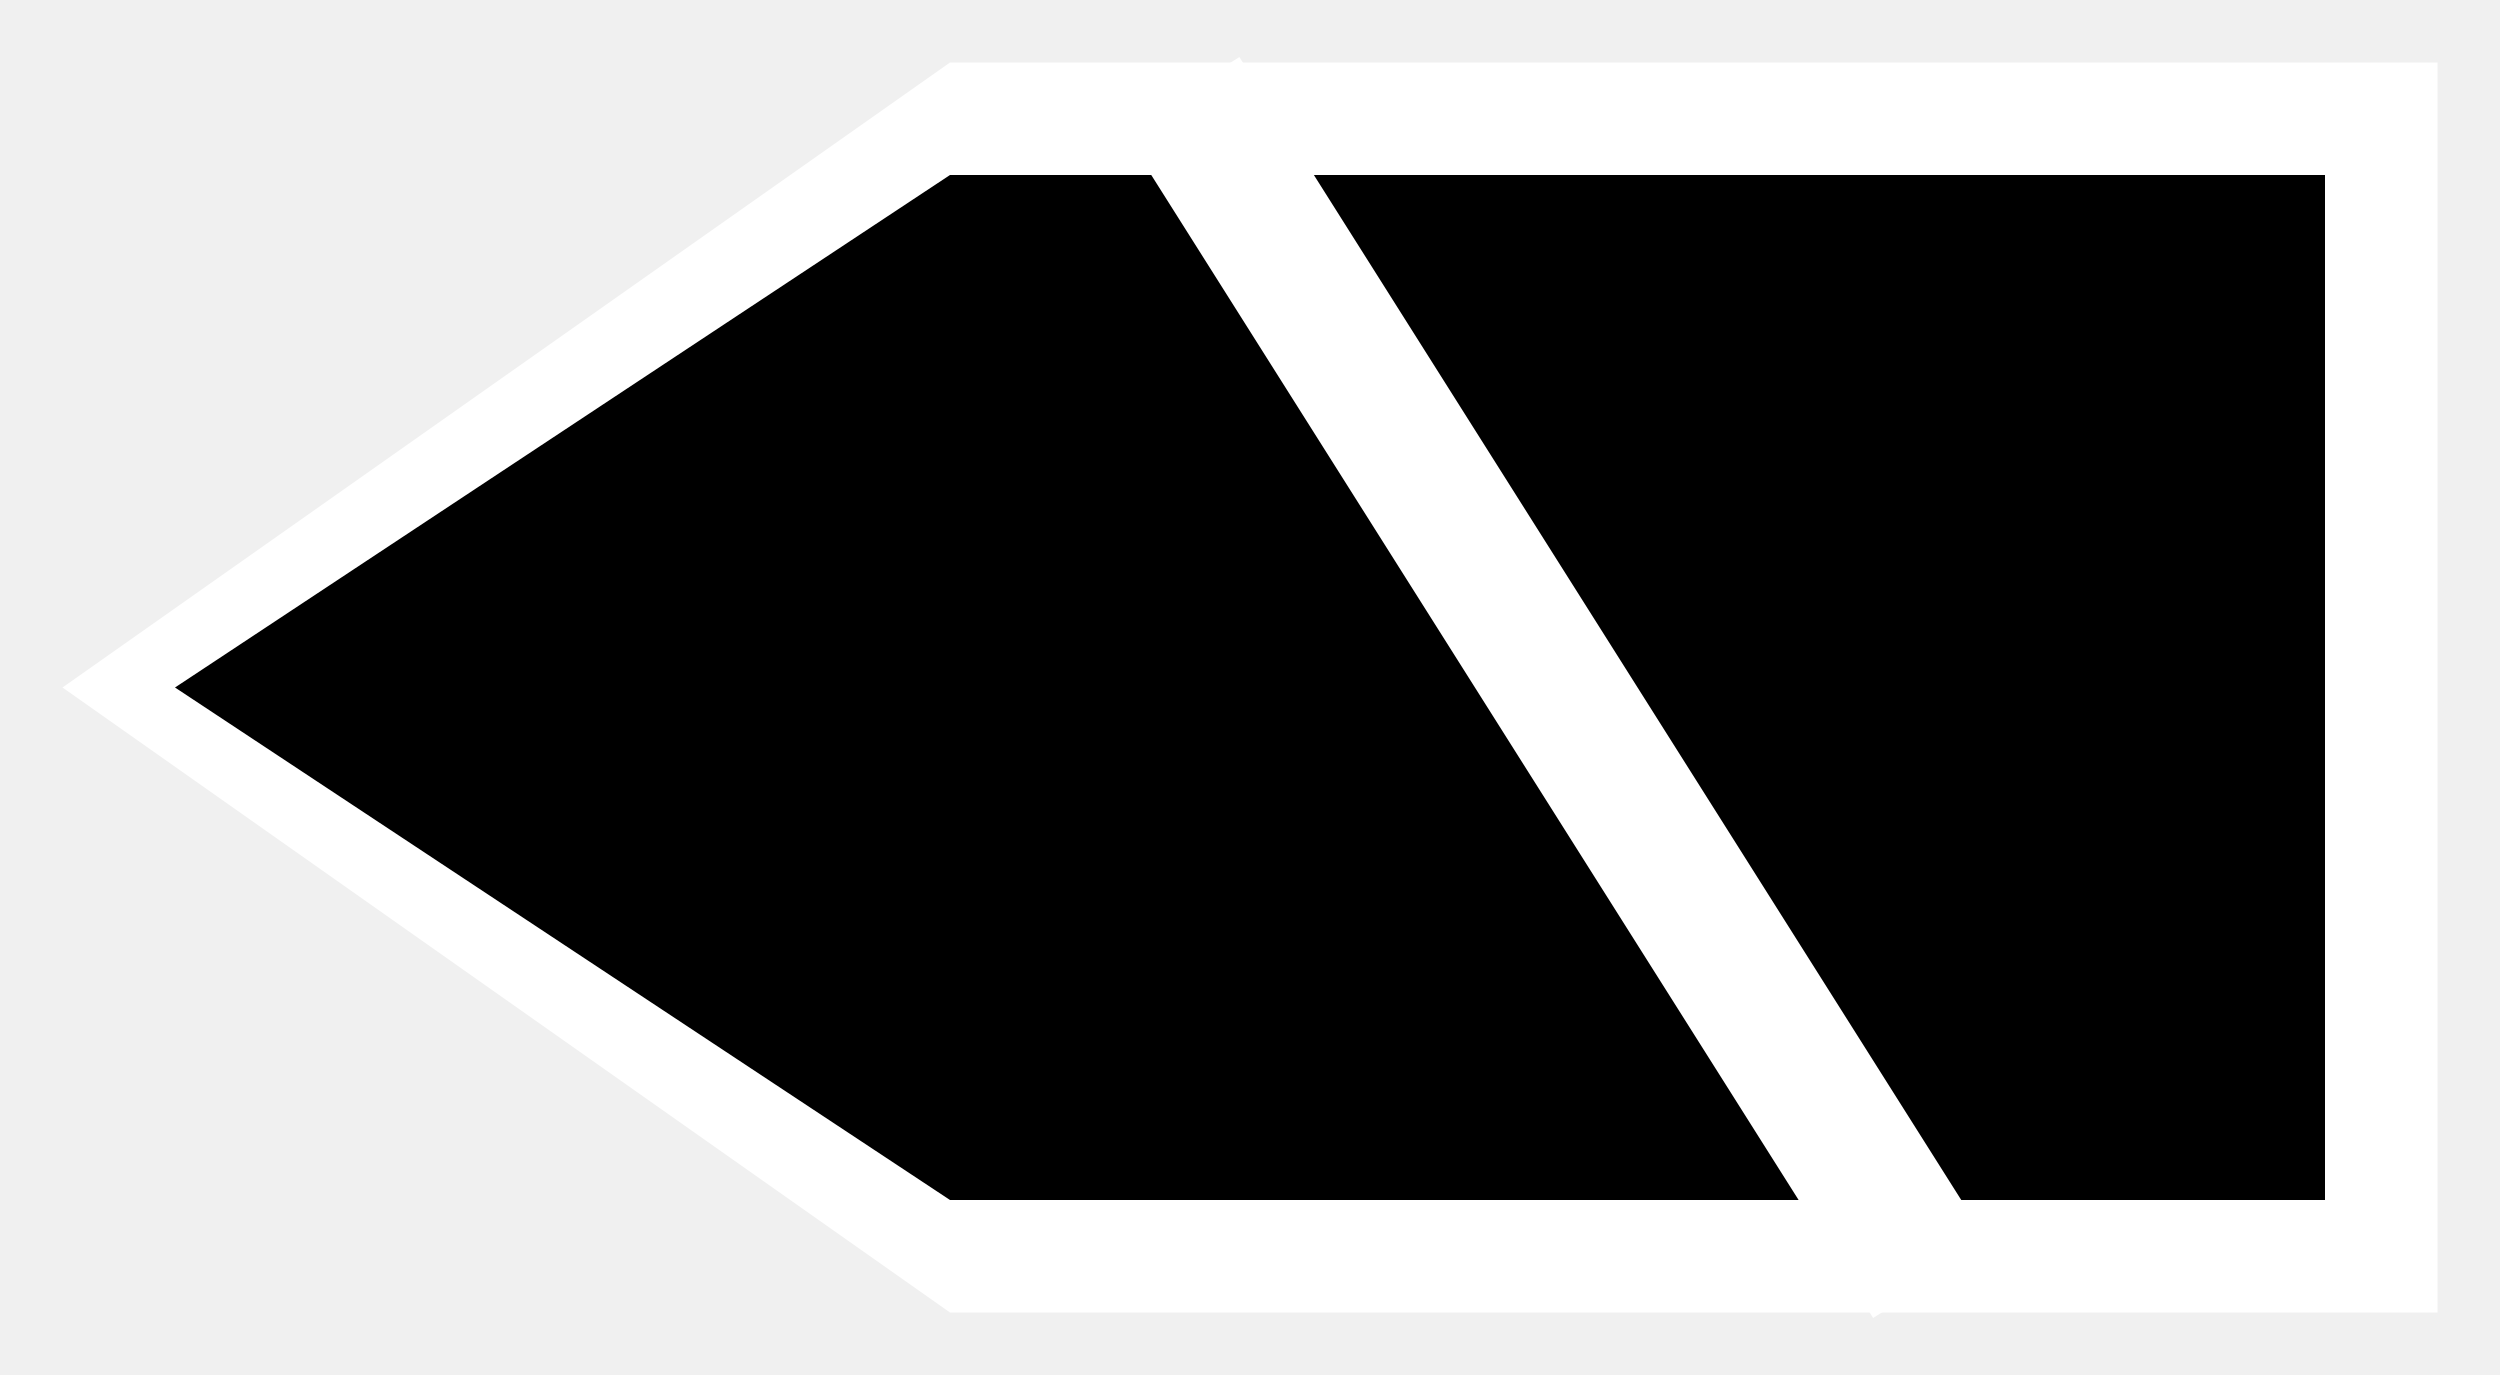
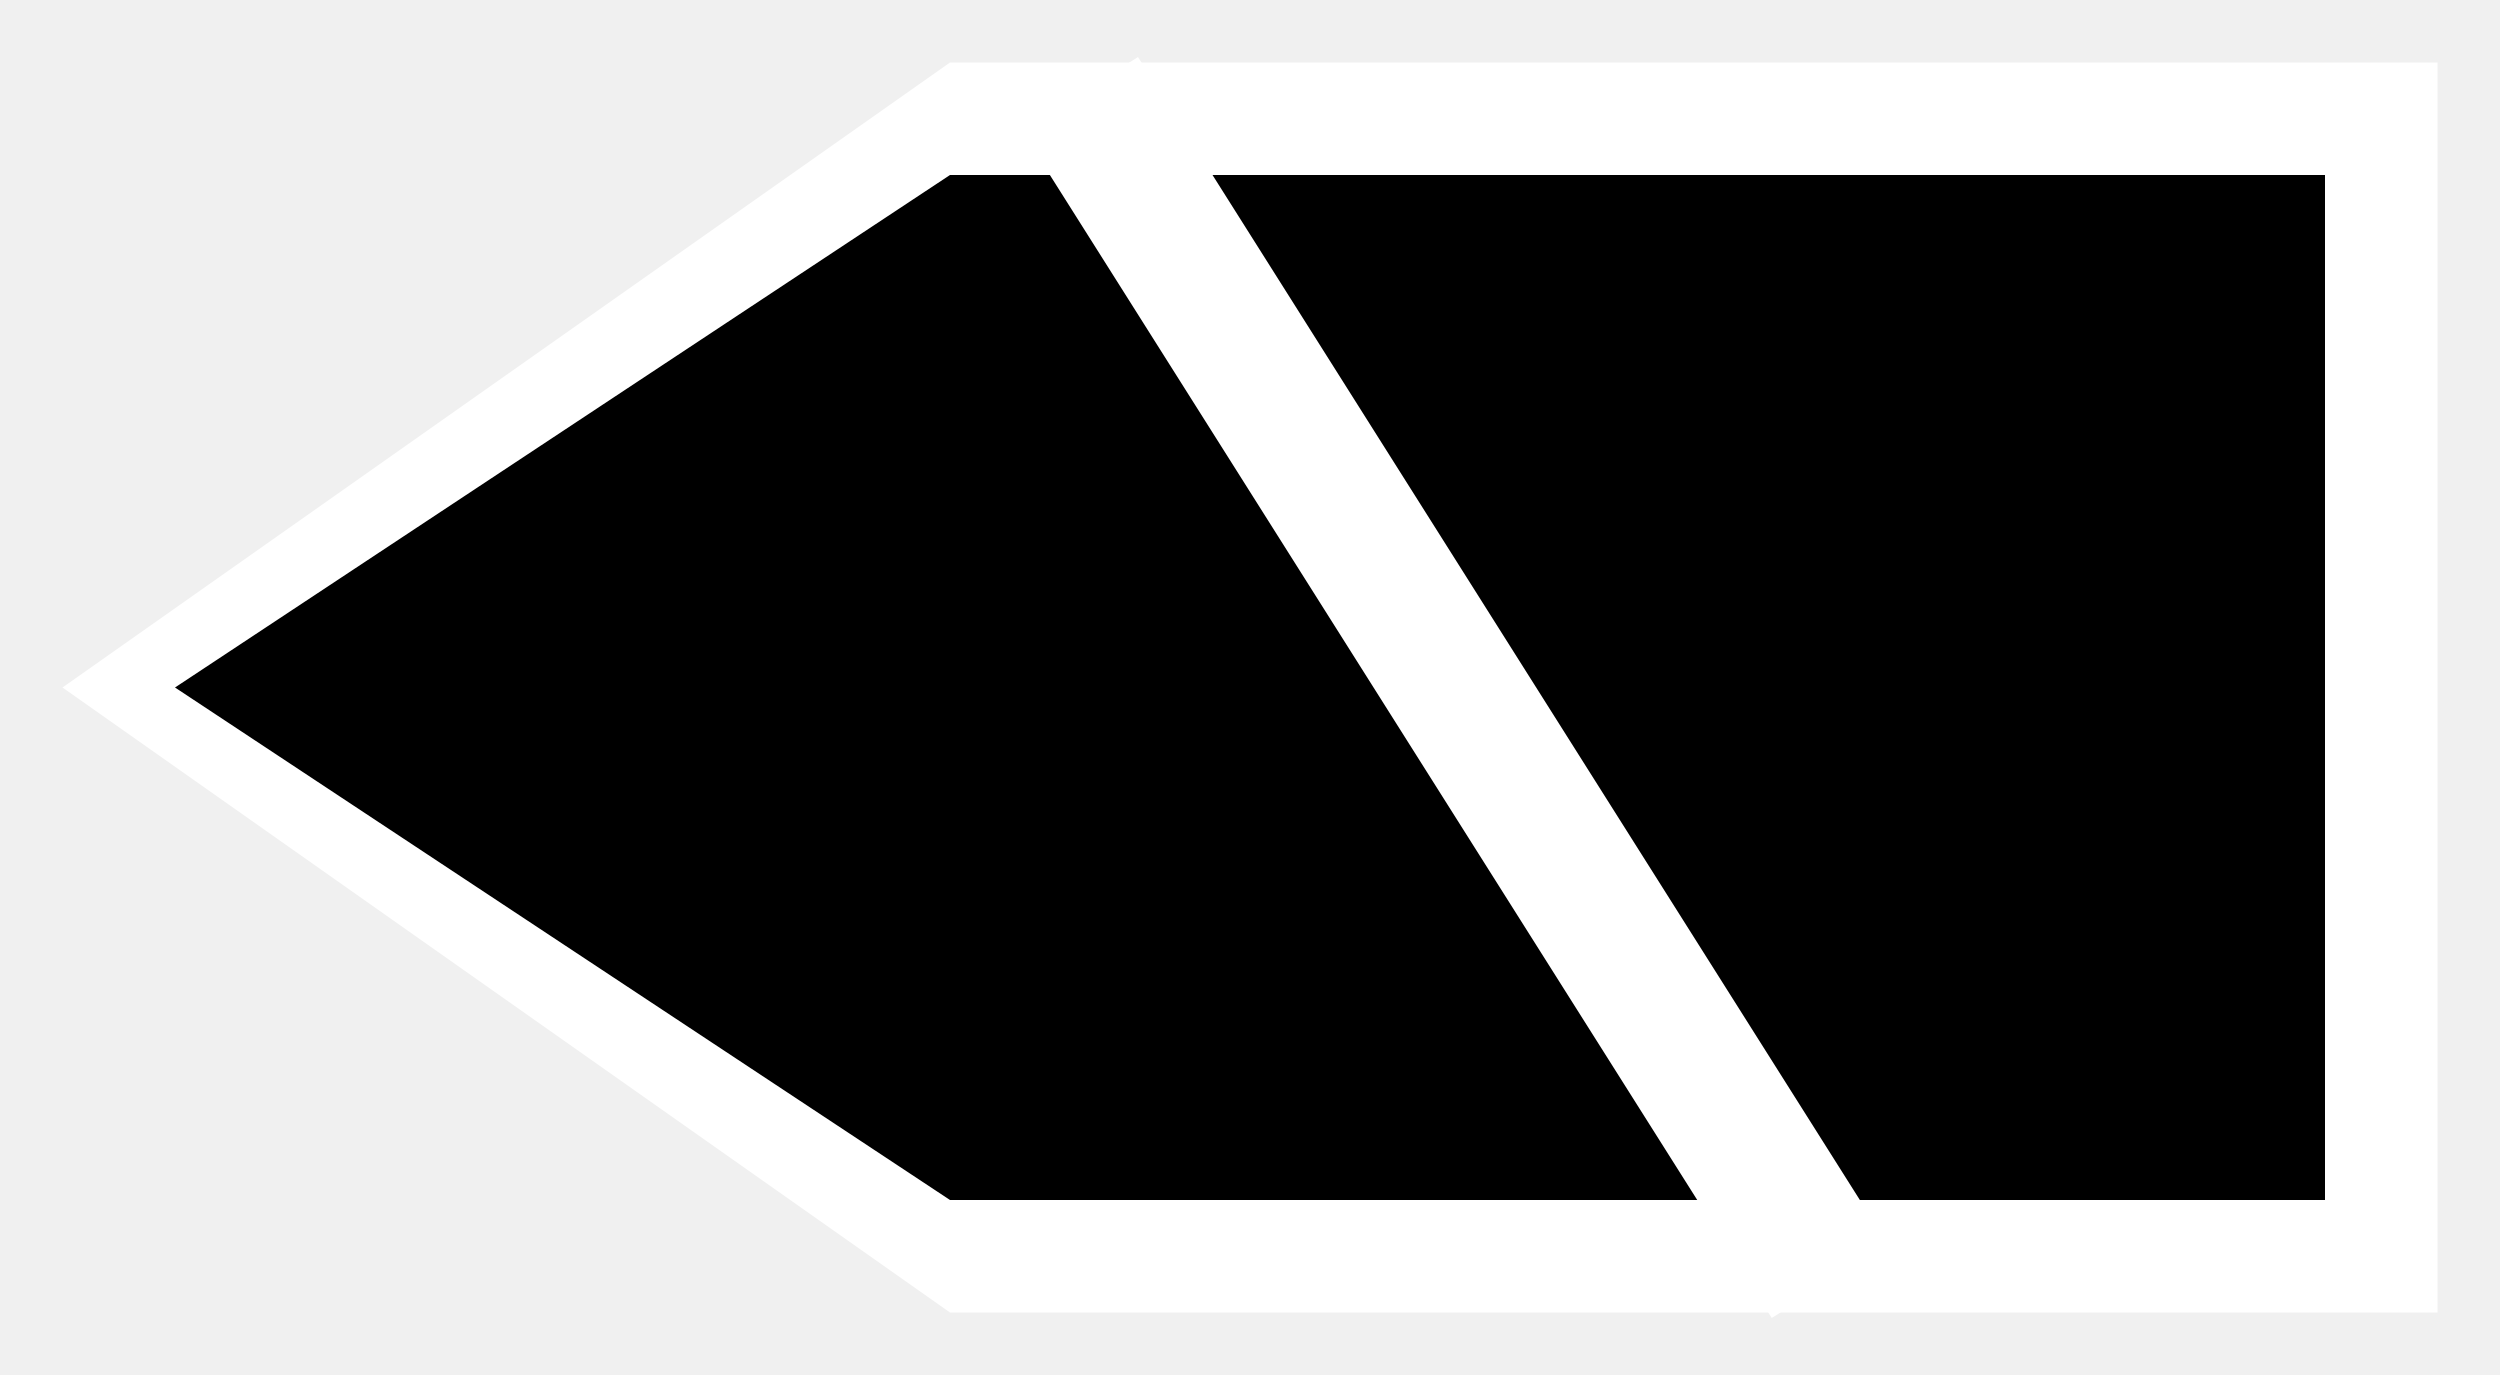
<svg xmlns="http://www.w3.org/2000/svg" width="20.0" height="11.0" viewBox="0 0 20.0 11.0">
  <path d="M 19.5 0.5 H 7.6 V 10.5 H 19.5 Z M 7.6 0.5 L 0.5 5.5 L 7.6 10.5 Z" fill="#ffffff" />
  <path d="M 18.6 1.4 H 7.6 V 9.6 H 18.6 Z M 7.6 1.4 L 1.4 5.5 L 7.6 9.6 Z" fill="#000000" />
-   <path d="M 9.45 0.75 L 15.45 10.25" fill="none" stroke="#ffffff" stroke-width="1.1" stroke-linecap="butt" />
+   <path d="M 8.639 0.75 L 14.639 10.25" fill="none" stroke="#ffffff" stroke-width="1.1" stroke-linecap="butt" />
</svg>
